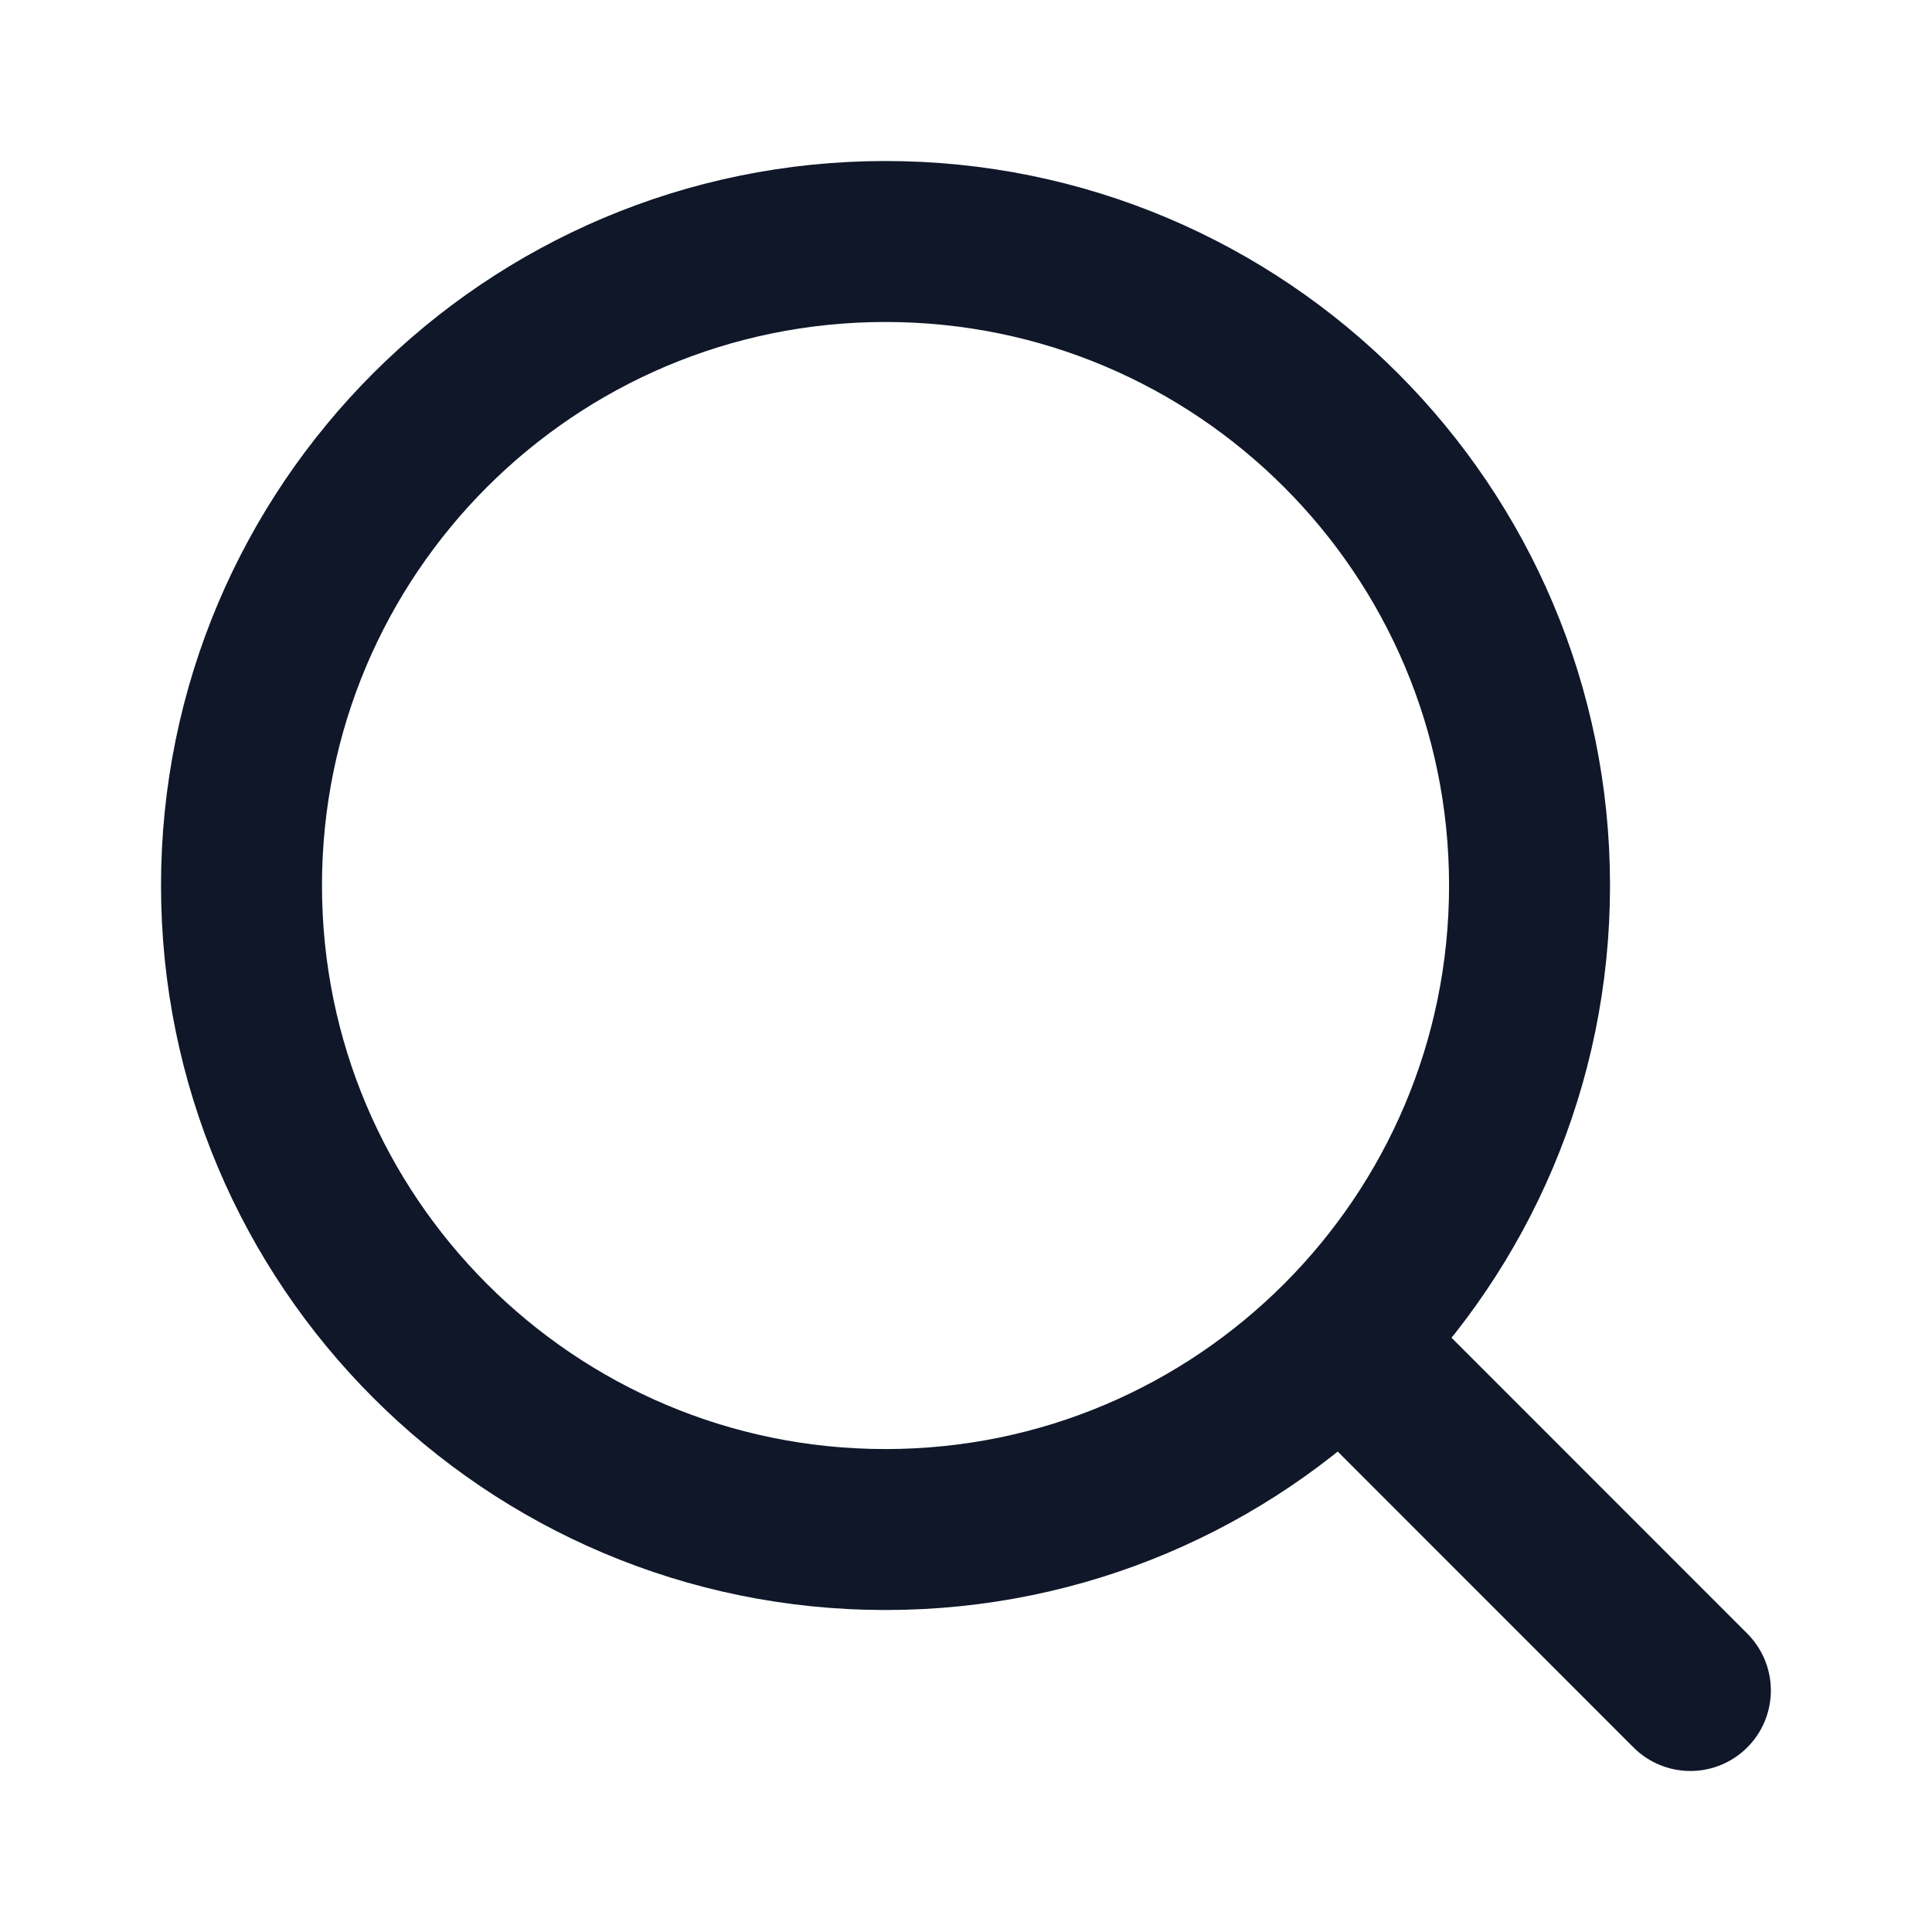
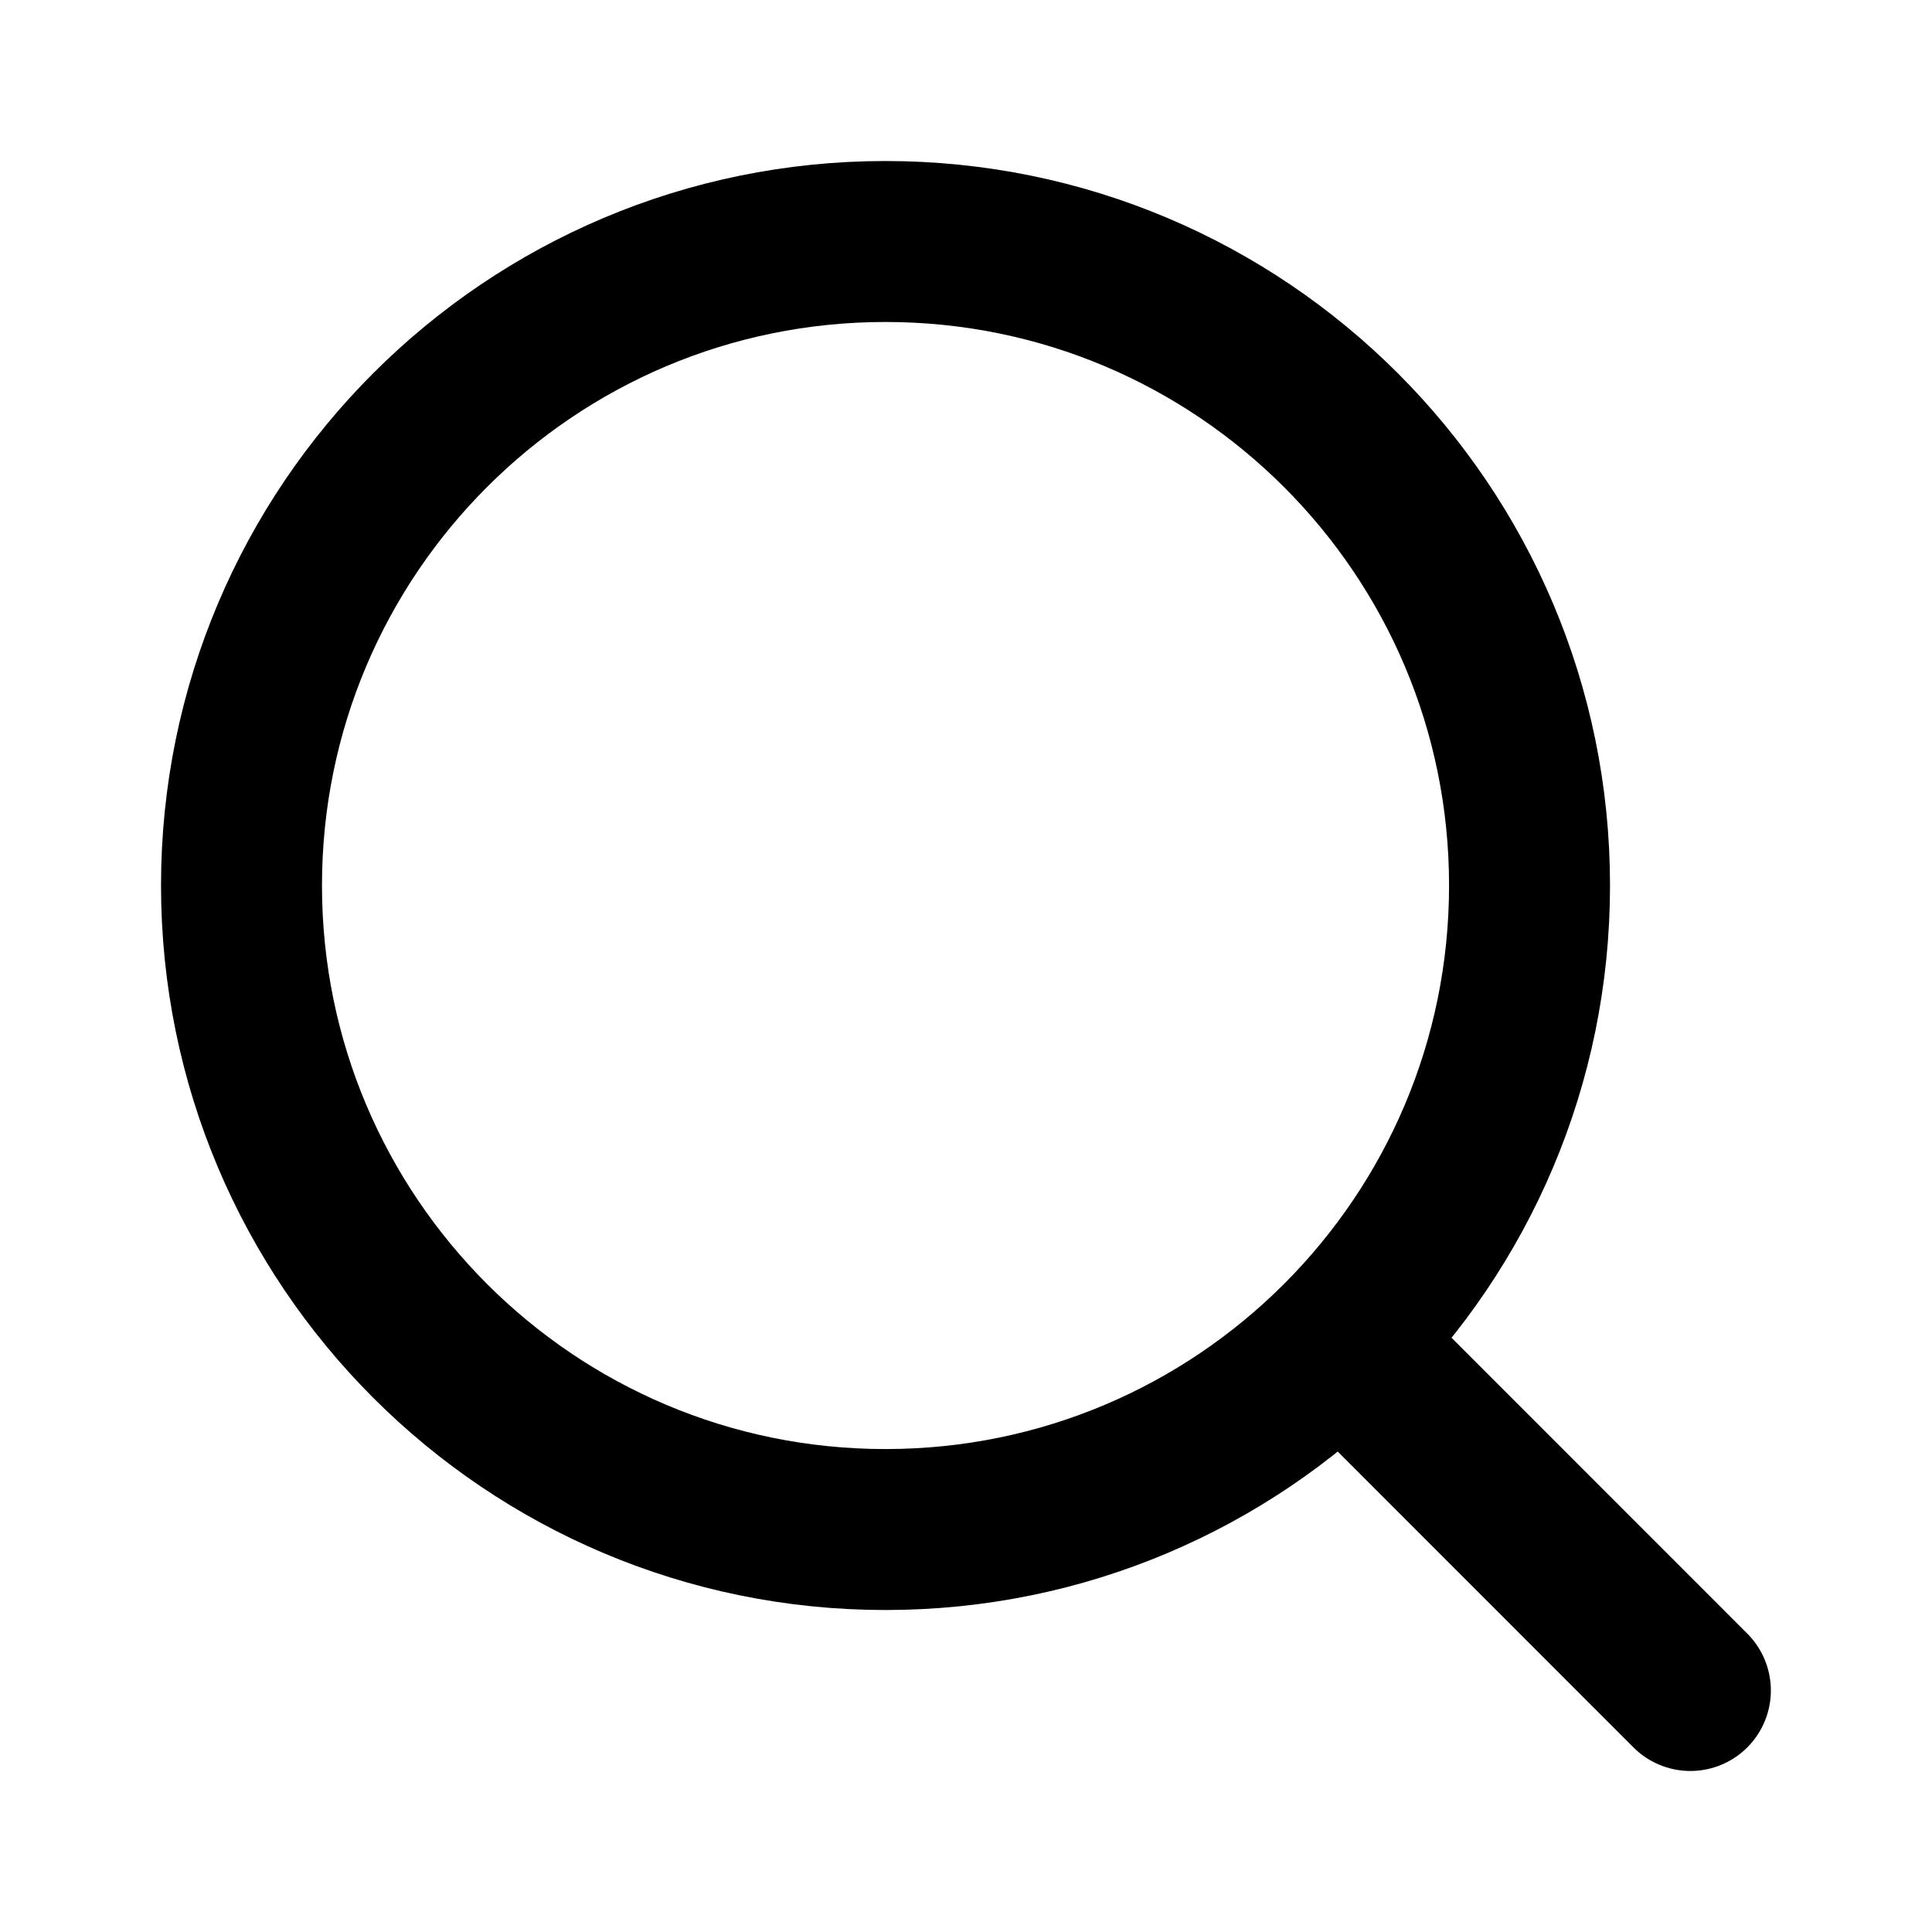
- <svg xmlns="http://www.w3.org/2000/svg" width="16" height="16" viewBox="0 0 16 16" fill="none">
-   <path d="M7.333 12.667C10.279 12.667 12.667 10.279 12.667 7.333C12.667 4.388 10.279 2 7.333 2C4.388 2 2 4.388 2 7.333C2 10.279 4.388 12.667 7.333 12.667Z" stroke="#0F1729" stroke-width="1.333" stroke-linecap="round" stroke-linejoin="round" />
-   <path d="M13.999 14L11.133 11.133" stroke="#0F1729" stroke-width="1.333" stroke-linecap="round" stroke-linejoin="round" />
+ <svg xmlns="http://www.w3.org/2000/svg" viewBox="0 0 16 16" fill="none">
+   <path d="M7.333 12.667C10.279 12.667 12.667 10.279 12.667 7.333C12.667 4.388 10.279 2 7.333 2C4.388 2 2 4.388 2 7.333C2 10.279 4.388 12.667 7.333 12.667Z" stroke="currentColor" stroke-width="1.333" stroke-linecap="round" stroke-linejoin="round" />
+   <path d="M13.999 14L11.133 11.133" stroke="currentColor" stroke-width="1.333" stroke-linecap="round" stroke-linejoin="round" />
</svg>
